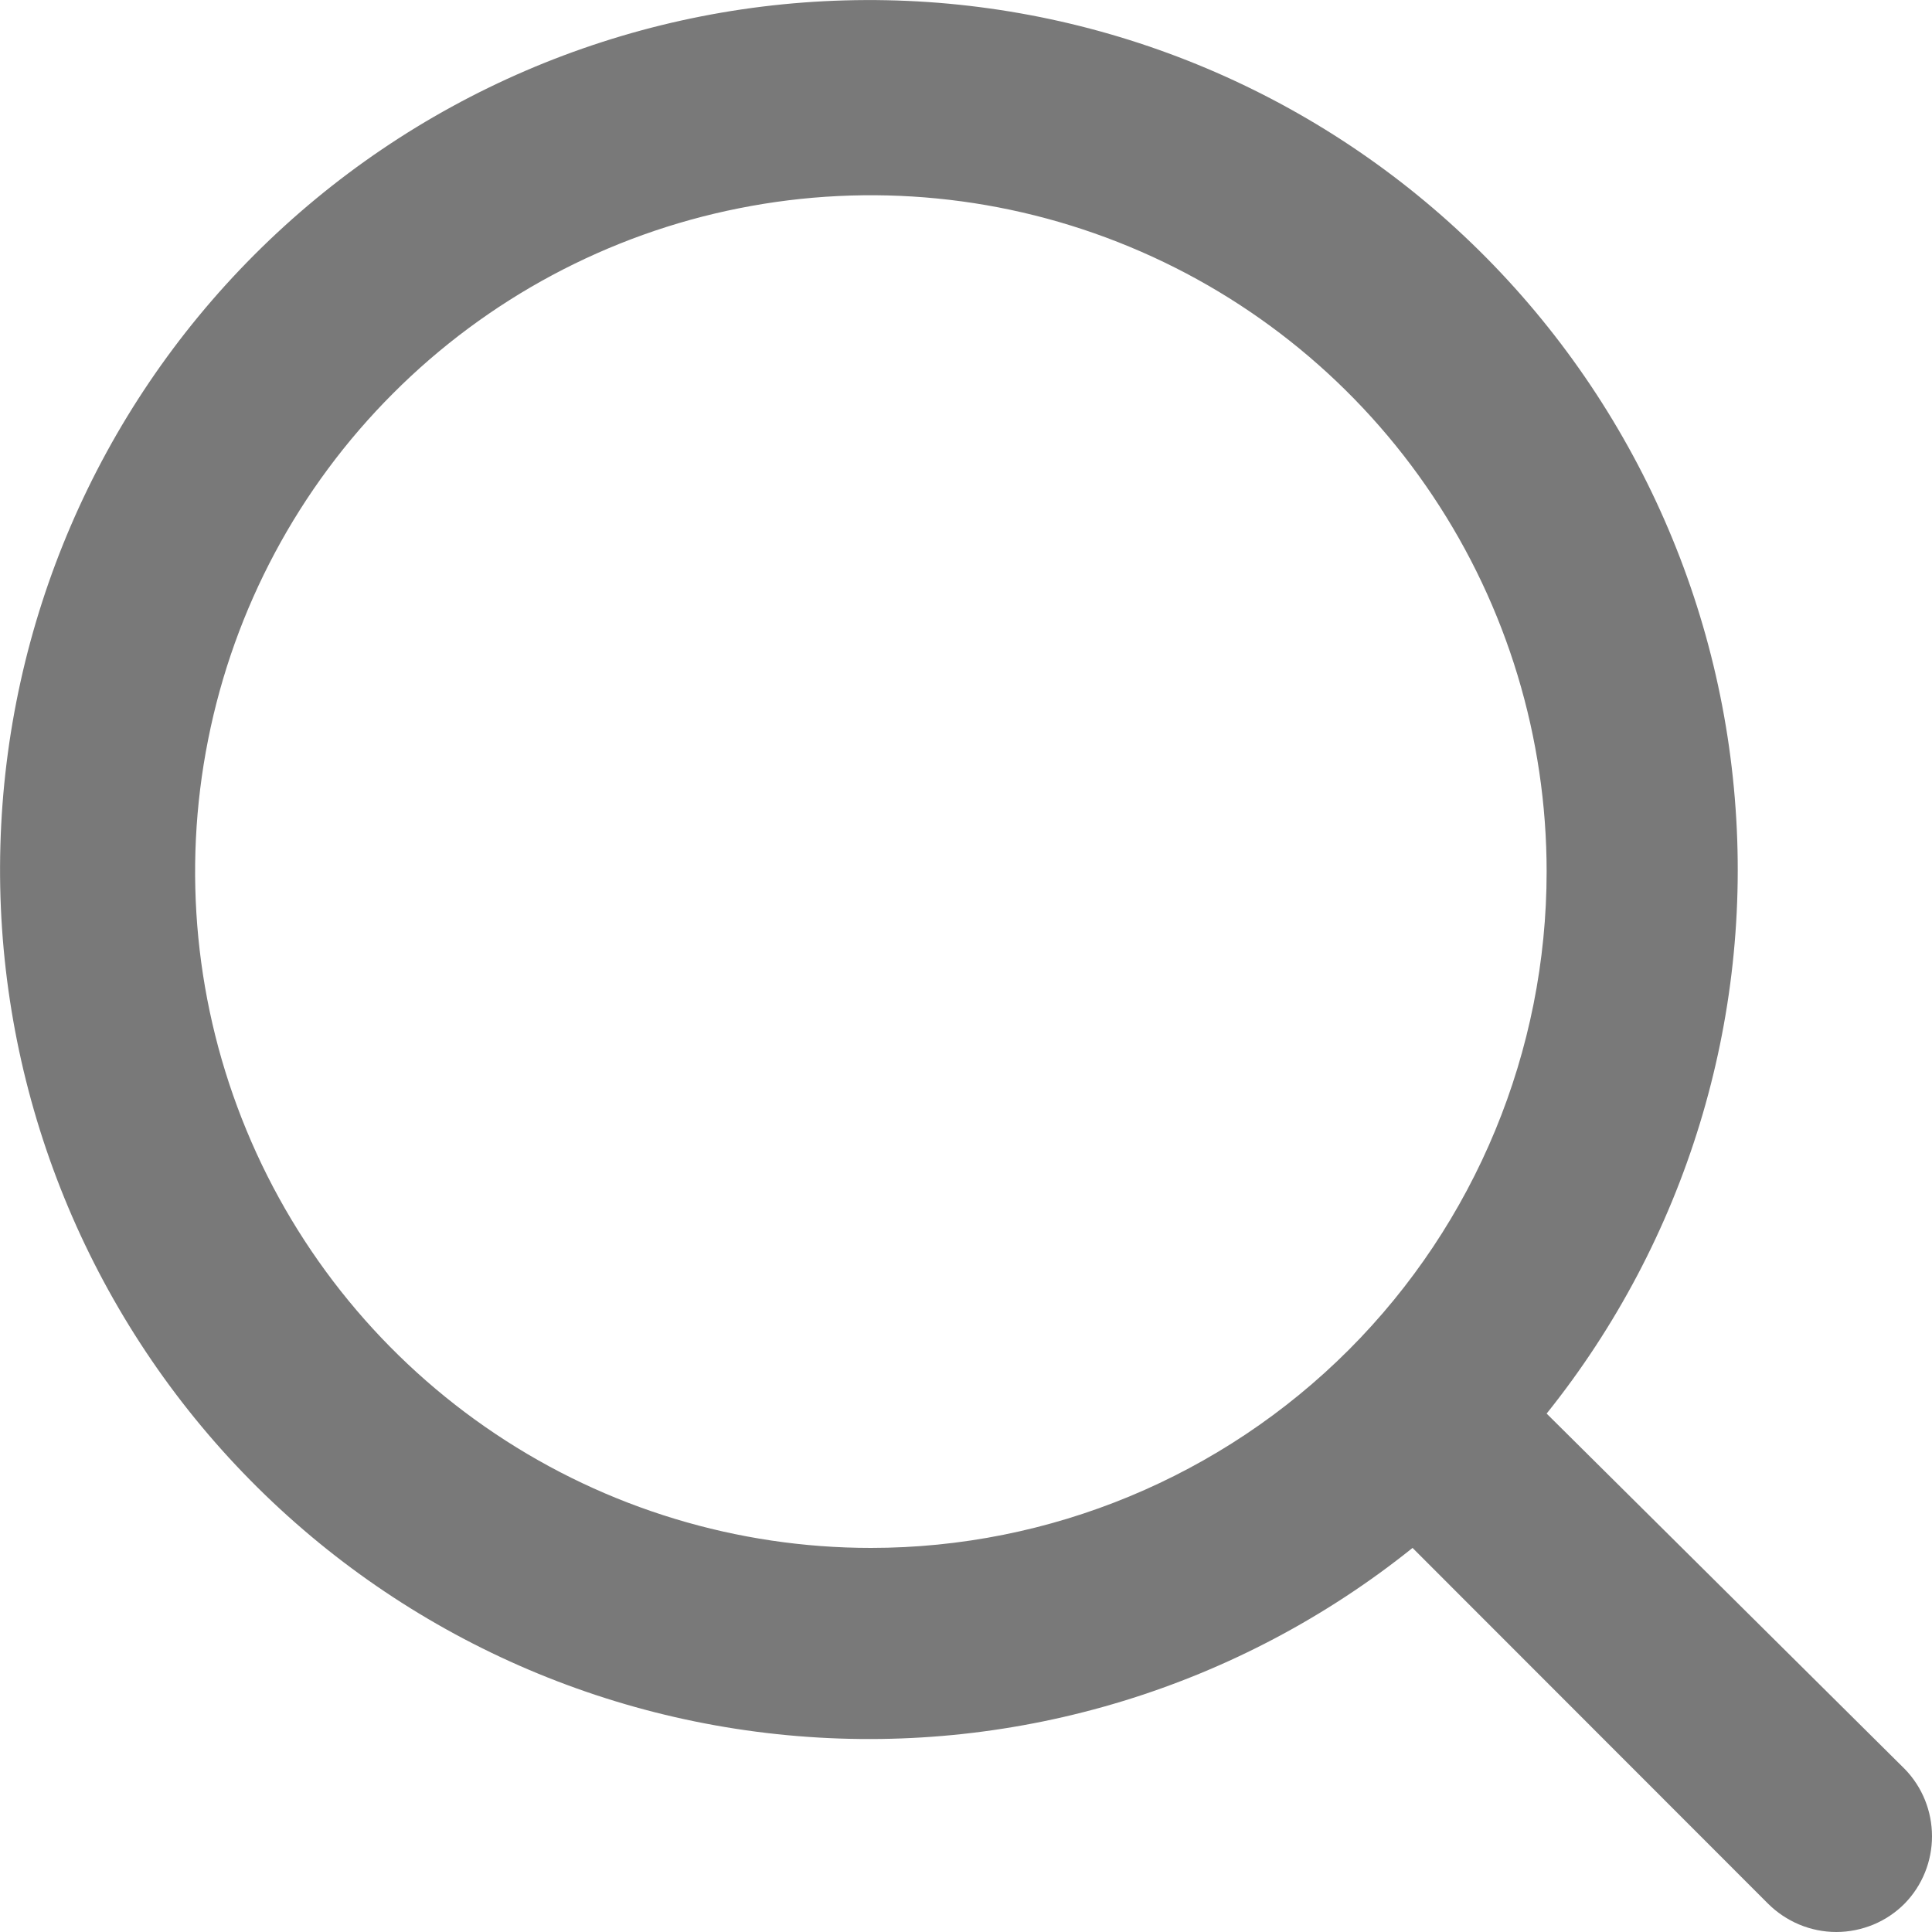
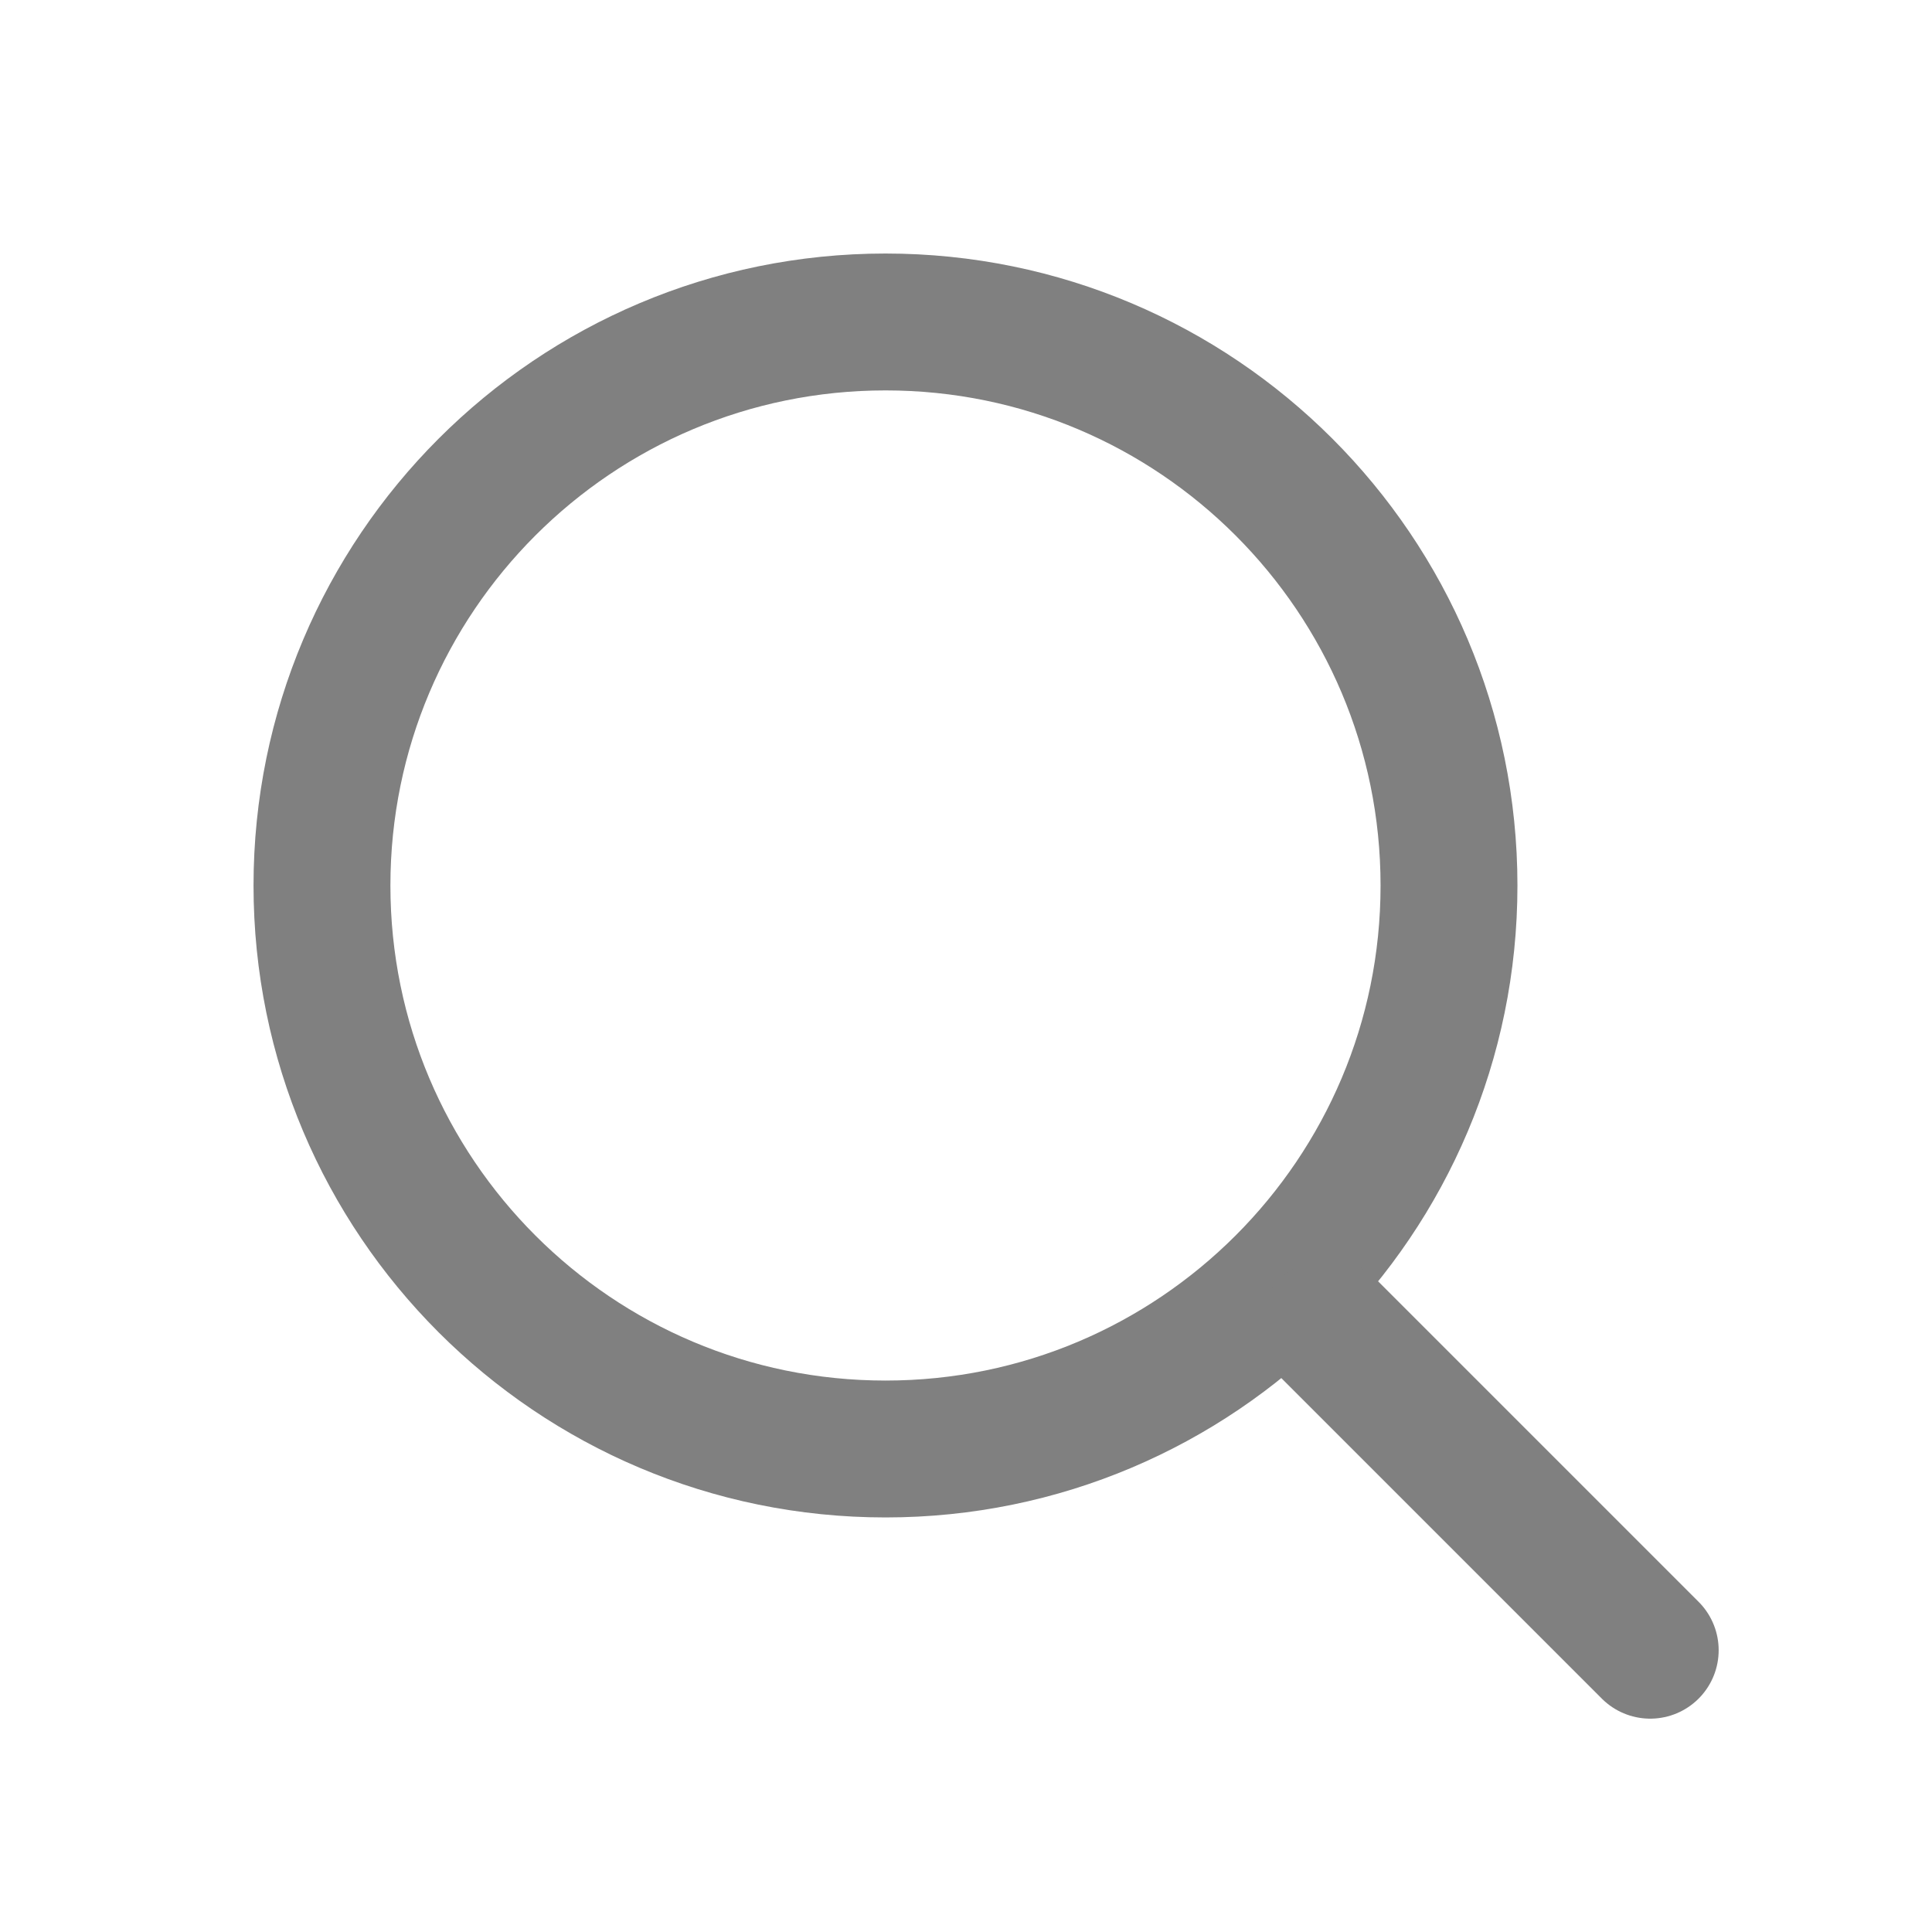
- <svg xmlns="http://www.w3.org/2000/svg" width="15" height="15" viewBox="0 0 15 15" fill="none">
-   <path d="M14.789 13.735L12.008 10.975C13.088 9.628 13.611 7.918 13.469 6.198C13.328 4.477 12.533 2.876 11.248 1.723C9.963 0.571 8.286 -0.045 6.561 0.003C4.837 0.05 3.196 0.756 1.976 1.977C0.756 3.198 0.05 4.84 0.003 6.566C-0.045 8.292 0.571 9.971 1.722 11.257C2.874 12.543 4.473 13.338 6.193 13.479C7.912 13.621 9.621 13.098 10.967 12.018L13.725 14.778C13.795 14.848 13.878 14.904 13.969 14.942C14.06 14.98 14.158 15 14.257 15C14.356 15 14.454 14.98 14.546 14.942C14.637 14.904 14.72 14.848 14.789 14.778C14.925 14.638 15 14.451 15 14.257C15 14.062 14.925 13.875 14.789 13.735V13.735ZM6.762 12.018C5.724 12.018 4.709 11.71 3.847 11.133C2.984 10.556 2.311 9.736 1.914 8.776C1.517 7.817 1.413 6.761 1.616 5.742C1.818 4.724 2.318 3.788 3.052 3.054C3.785 2.32 4.72 1.819 5.738 1.617C6.756 1.414 7.811 1.518 8.77 1.916C9.728 2.313 10.548 2.986 11.124 3.85C11.701 4.713 12.008 5.728 12.008 6.767C12.008 8.159 11.456 9.495 10.472 10.48C9.488 11.464 8.153 12.018 6.762 12.018V12.018Z" fill="#797979" />
+ <svg xmlns="http://www.w3.org/2000/svg" width="20" height="20" viewBox="0 0 20 20" fill="none">
+   <path d="M9.167 15C12.388 15 15 12.388 15 9.167C15 5.945 12.388 3.333 9.167 3.333C5.945 3.333 3.333 5.945 3.333 9.167C3.333 12.388 5.945 15 9.167 15Z" stroke="#808080" stroke-width="1.417" />
+   <path d="M13.75 13.75L17.083 17.083" stroke="#808080" stroke-width="1.417" stroke-linecap="round" />
</svg>
